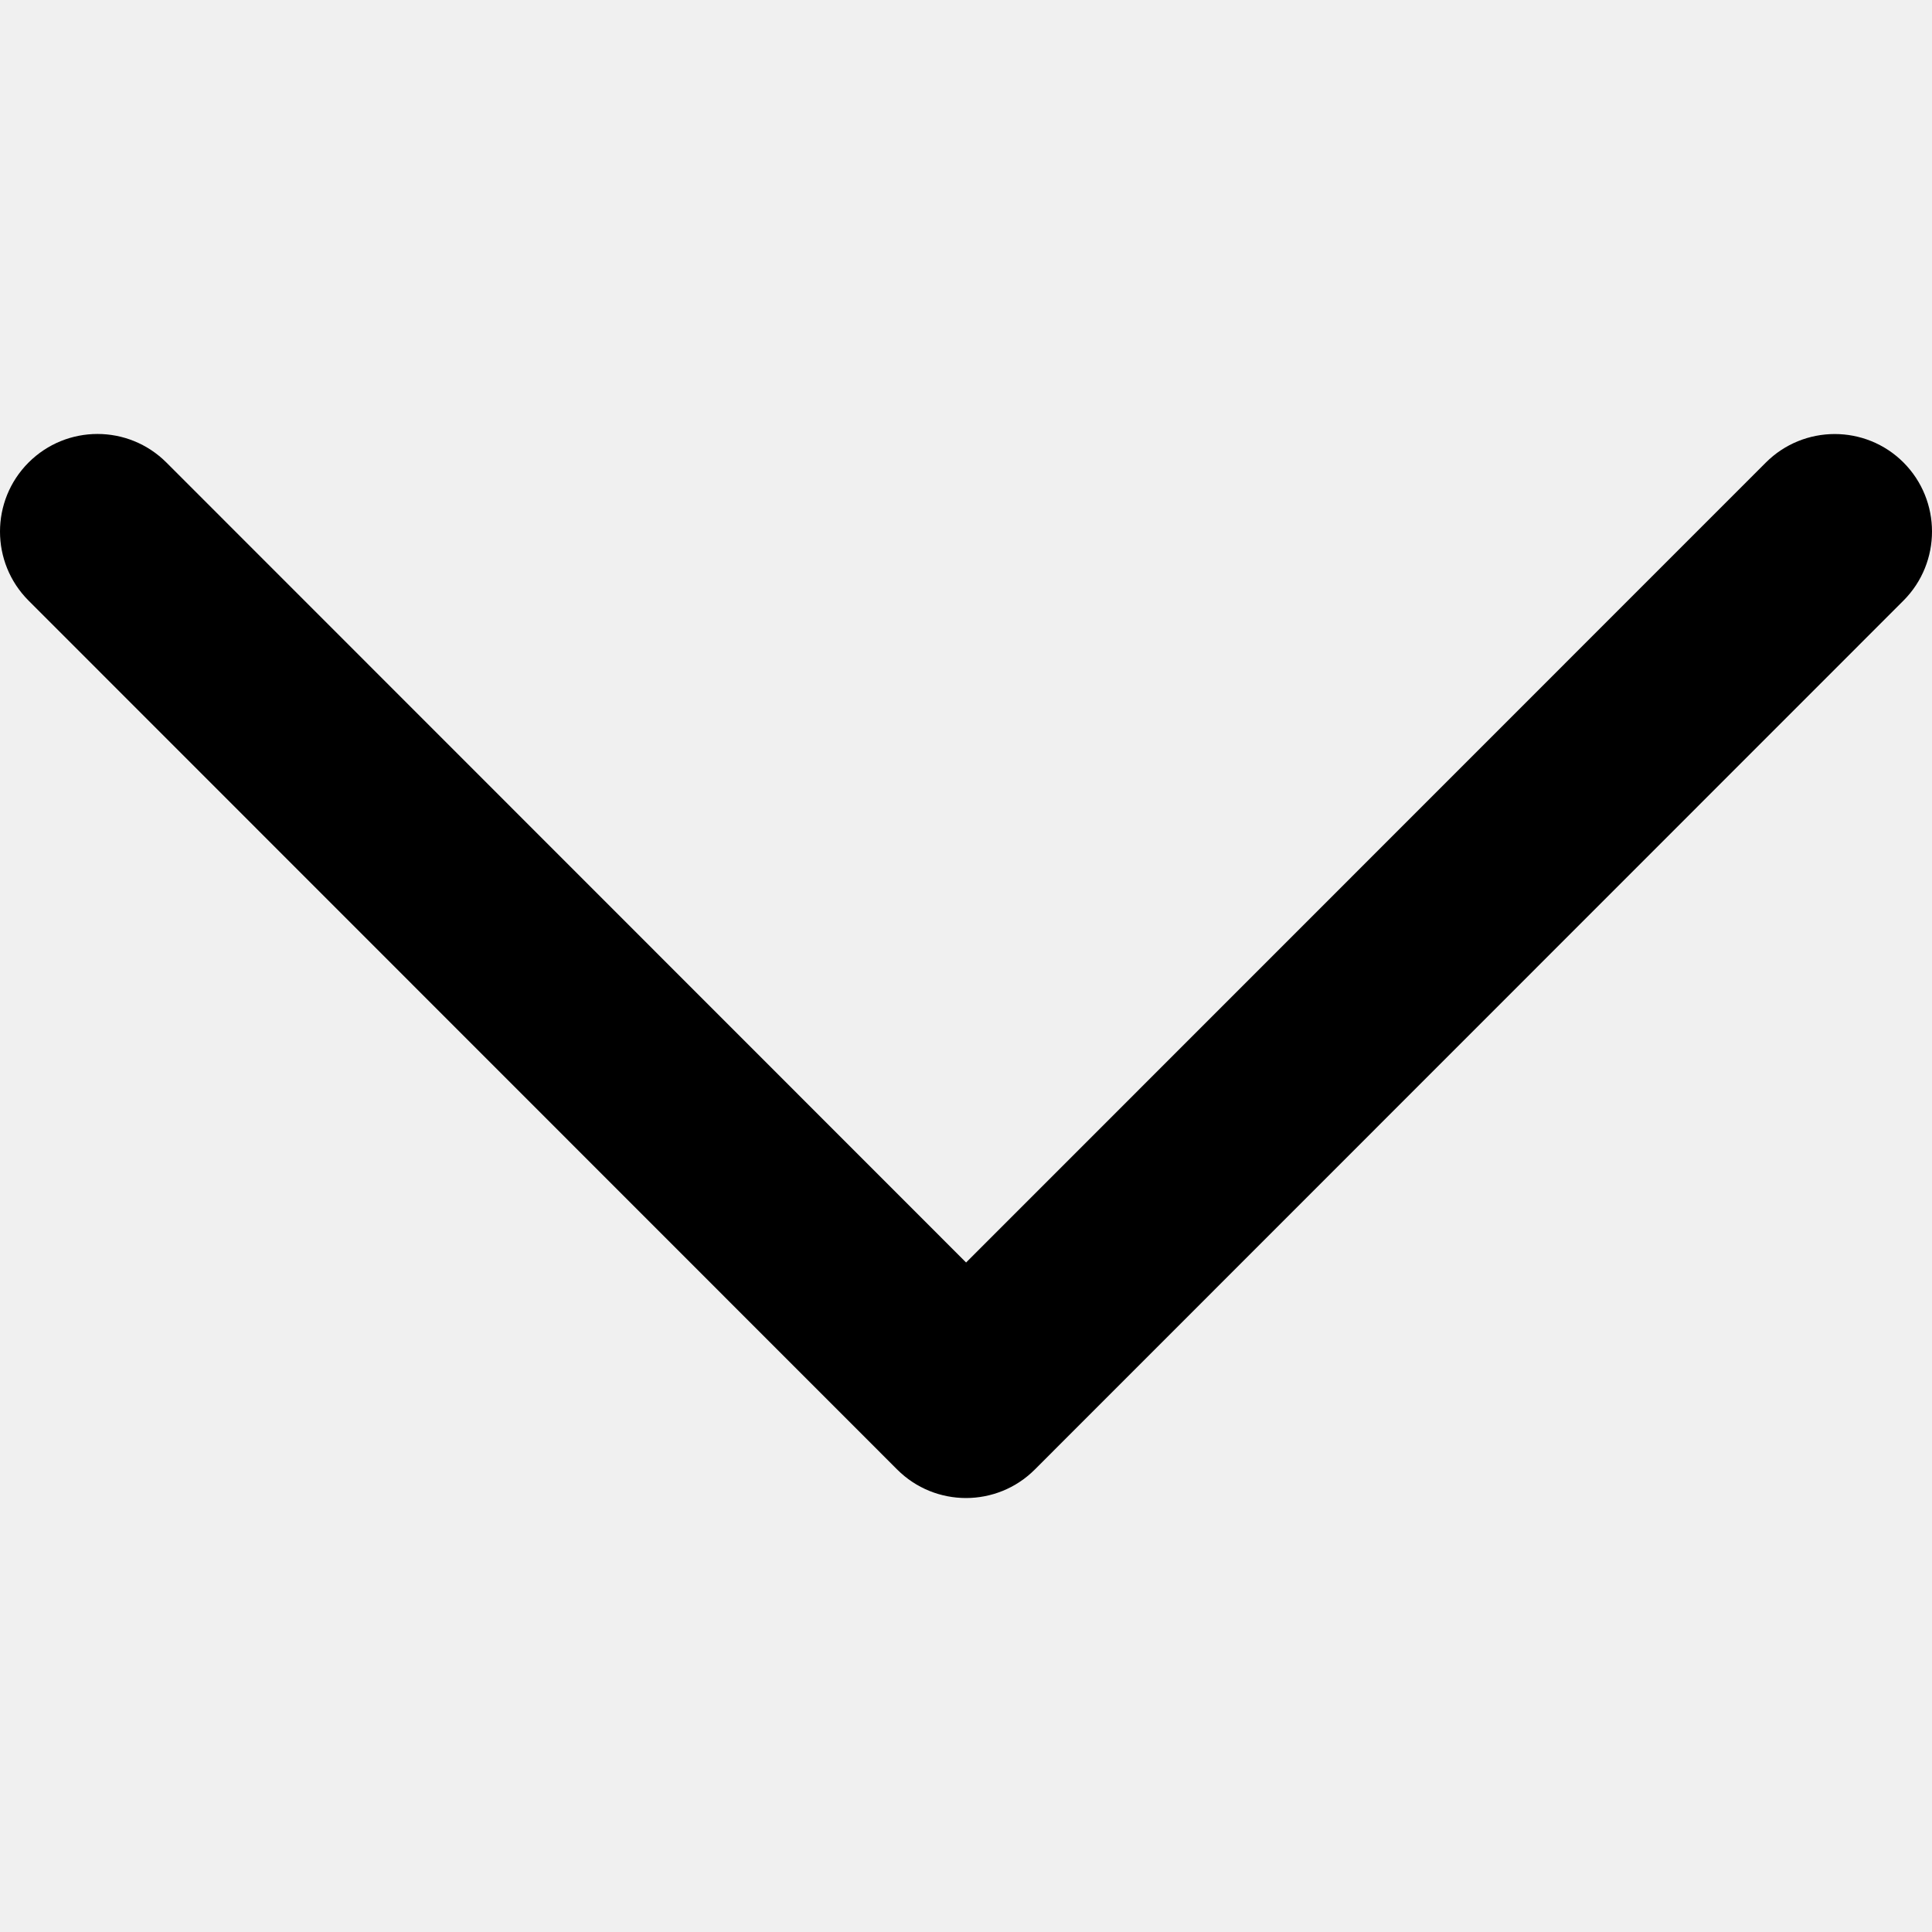
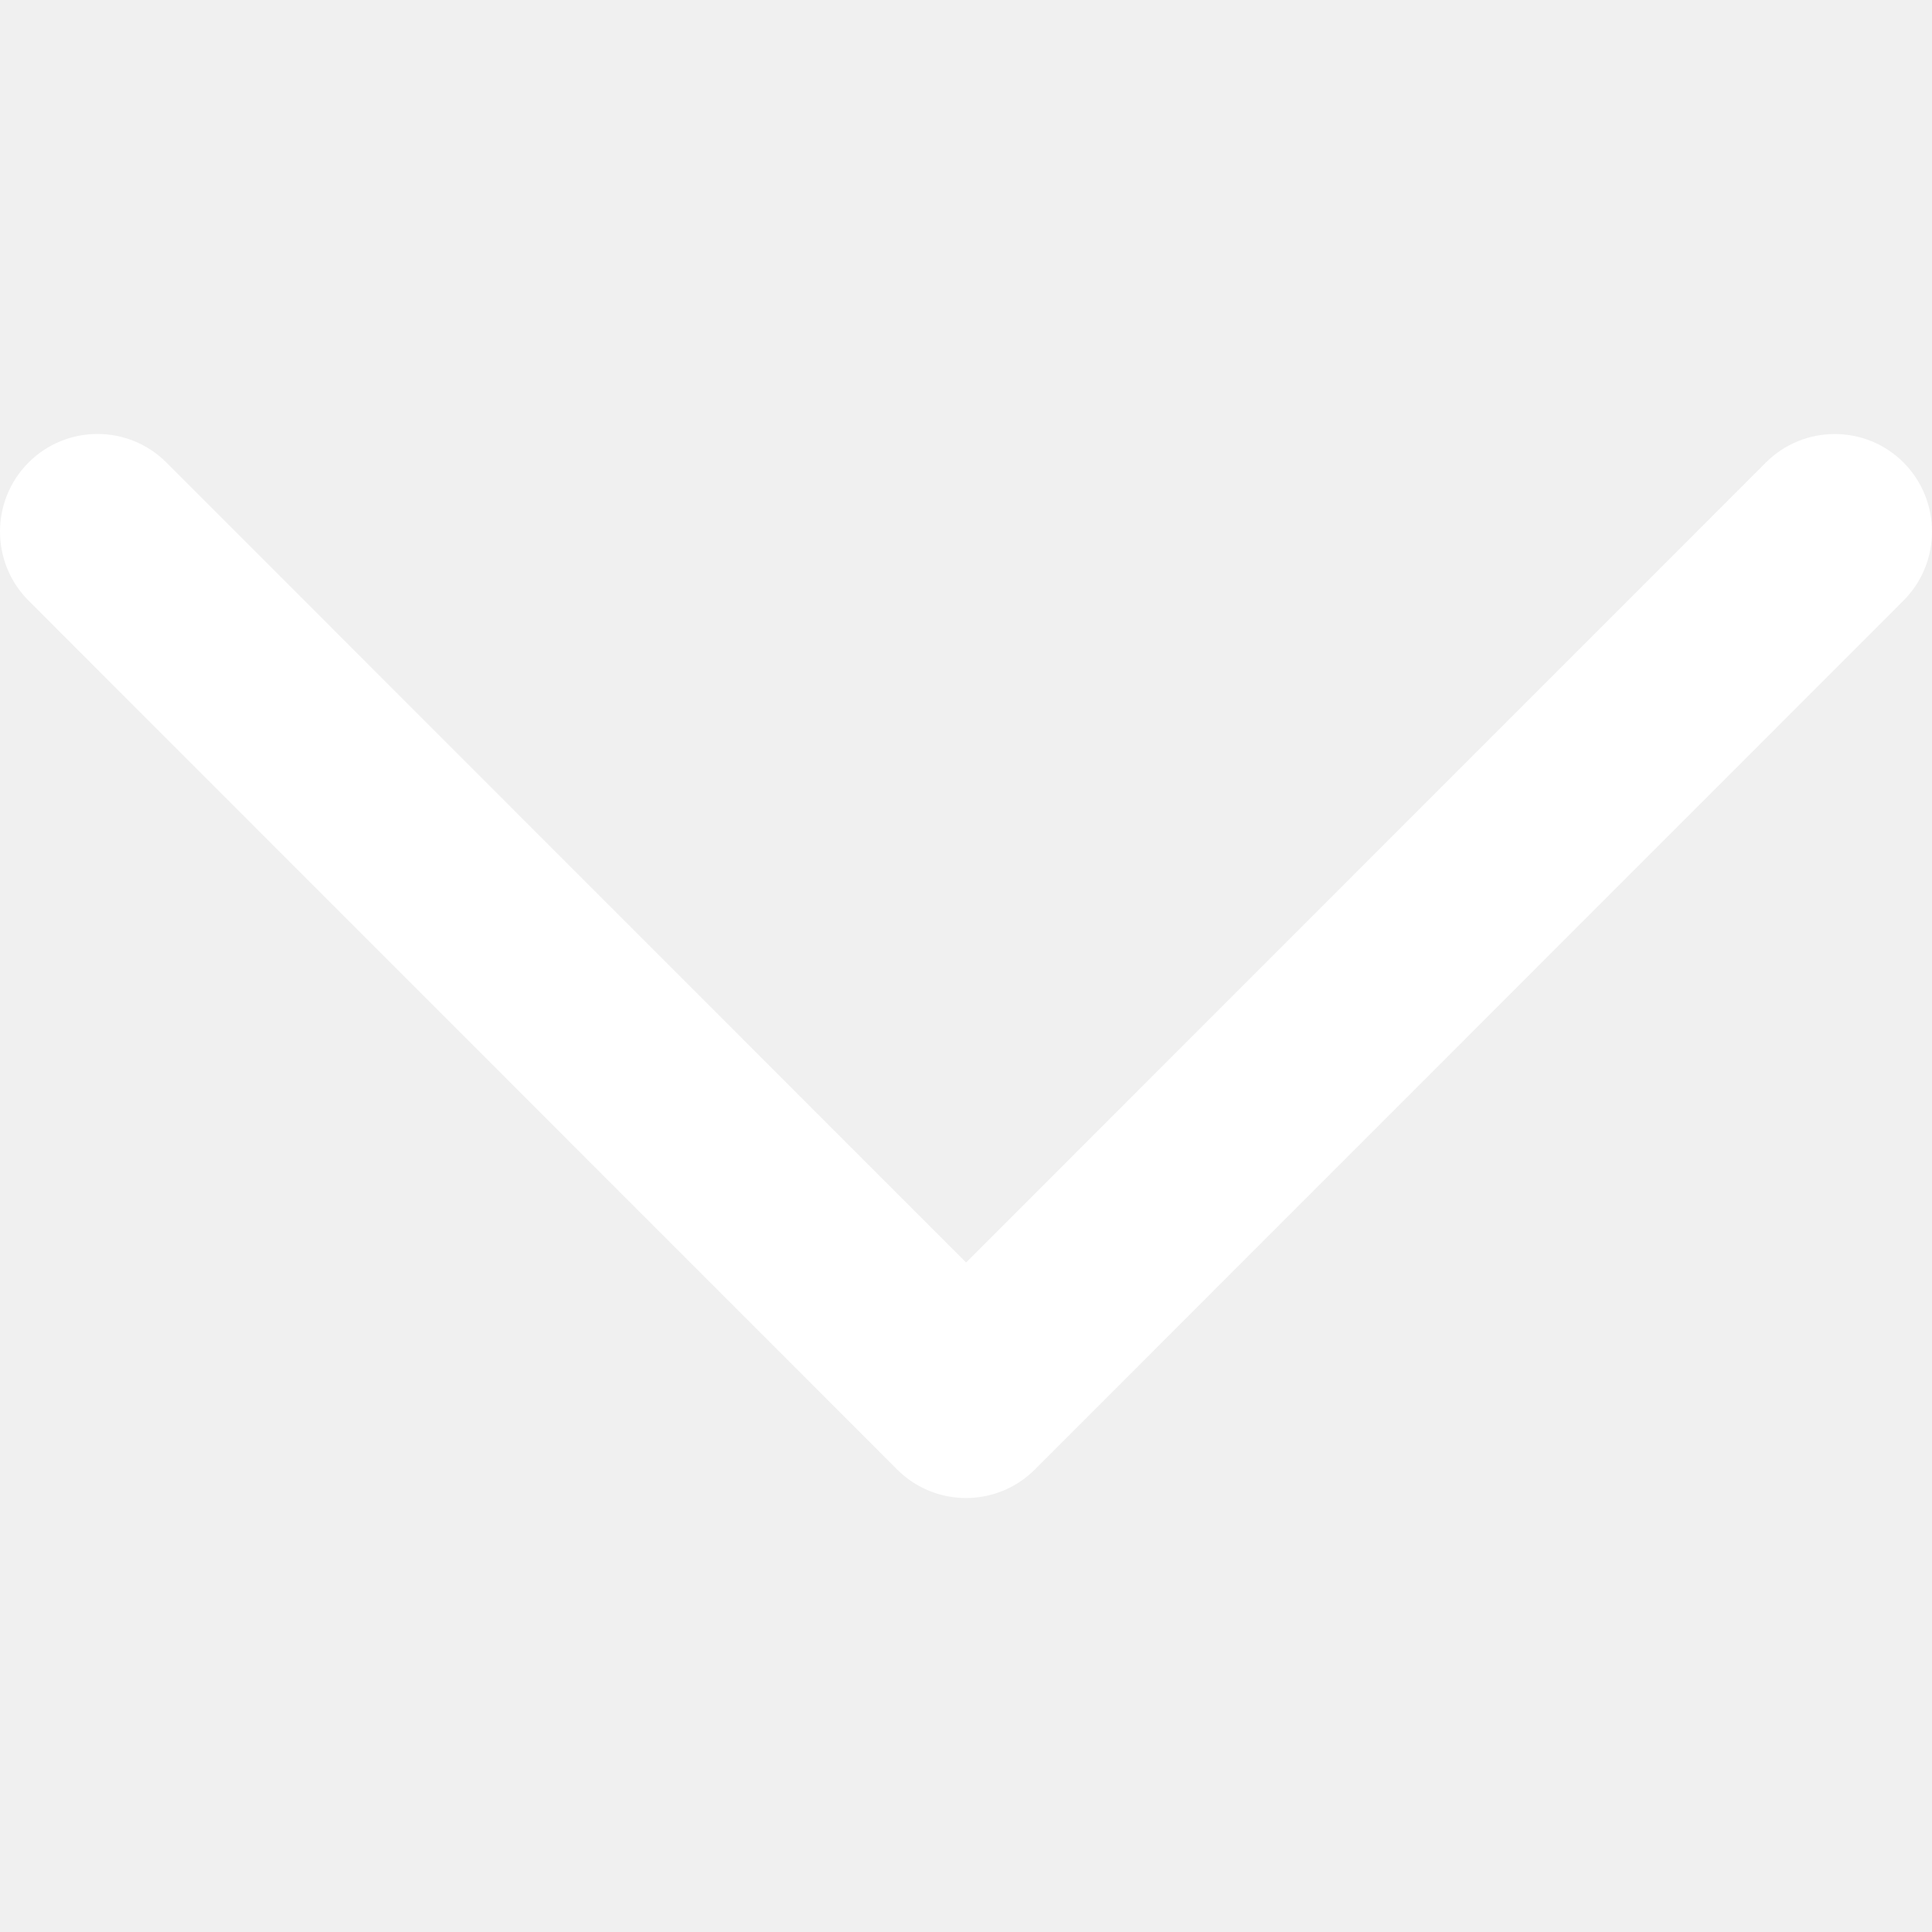
<svg xmlns="http://www.w3.org/2000/svg" version="1.1" id="Capa_1" x="0px" y="0px" viewBox="0 0 240.811 240.811" style="enable-background:new 0 0 240.811 240.811;" xml:space="preserve">
-   <g>
-     <path id="Expand_More" d="M220.088,57.667l-99.671,99.695L20.746,57.655c-4.752-4.752-12.439-4.752-17.191,0   c-4.74,4.752-4.74,12.451,0,17.203l108.261,108.297l0,0l0,0c4.74,4.752,12.439,4.752,17.179,0L237.256,74.859   c4.74-4.752,4.74-12.463,0-17.215C232.528,52.915,224.828,52.915,220.088,57.667z" />
-     <g>
+   <defs id="defs50" />
+   <g id="g15" style="fill:#ffffff">
+     <path id="Expand_More" d="M220.088,57.667l-99.671,99.695L20.746,57.655c-4.752-4.752-12.439-4.752-17.191,0   c-4.74,4.752-4.74,12.451,0,17.203l108.261,108.297l0,0l0,0c4.74,4.752,12.439,4.752,17.179,0L237.256,74.859   c4.74-4.752,4.74-12.463,0-17.215C232.528,52.915,224.828,52.915,220.088,57.667z" style="fill:#ffffff" />
+     <g id="g3" style="fill:#ffffff">
	</g>
-     <g>
+     <g id="g5" style="fill:#ffffff">
	</g>
-     <g>
+     <g id="g7" style="fill:#ffffff">
	</g>
-     <g>
+     <g id="g9" style="fill:#ffffff">
	</g>
-     <g>
+     <g id="g11" style="fill:#ffffff">
	</g>
-     <g>
+     <g id="g13" style="fill:#ffffff">
	</g>
  </g>
-   <g>
+   <g id="g17">
</g>
-   <g>
+   <g id="g19">
</g>
-   <g>
+   <g id="g21">
</g>
-   <g>
+   <g id="g23">
</g>
-   <g>
+   <g id="g25">
</g>
-   <g>
+   <g id="g27">
</g>
-   <g>
+   <g id="g29">
</g>
-   <g>
+   <g id="g31">
</g>
-   <g>
+   <g id="g33">
</g>
-   <g>
+   <g id="g35">
</g>
-   <g>
+   <g id="g37">
</g>
-   <g>
+   <g id="g39">
</g>
-   <g>
+   <g id="g41">
</g>
-   <g>
+   <g id="g43">
</g>
-   <g>
+   <g id="g45">
</g>
</svg>
